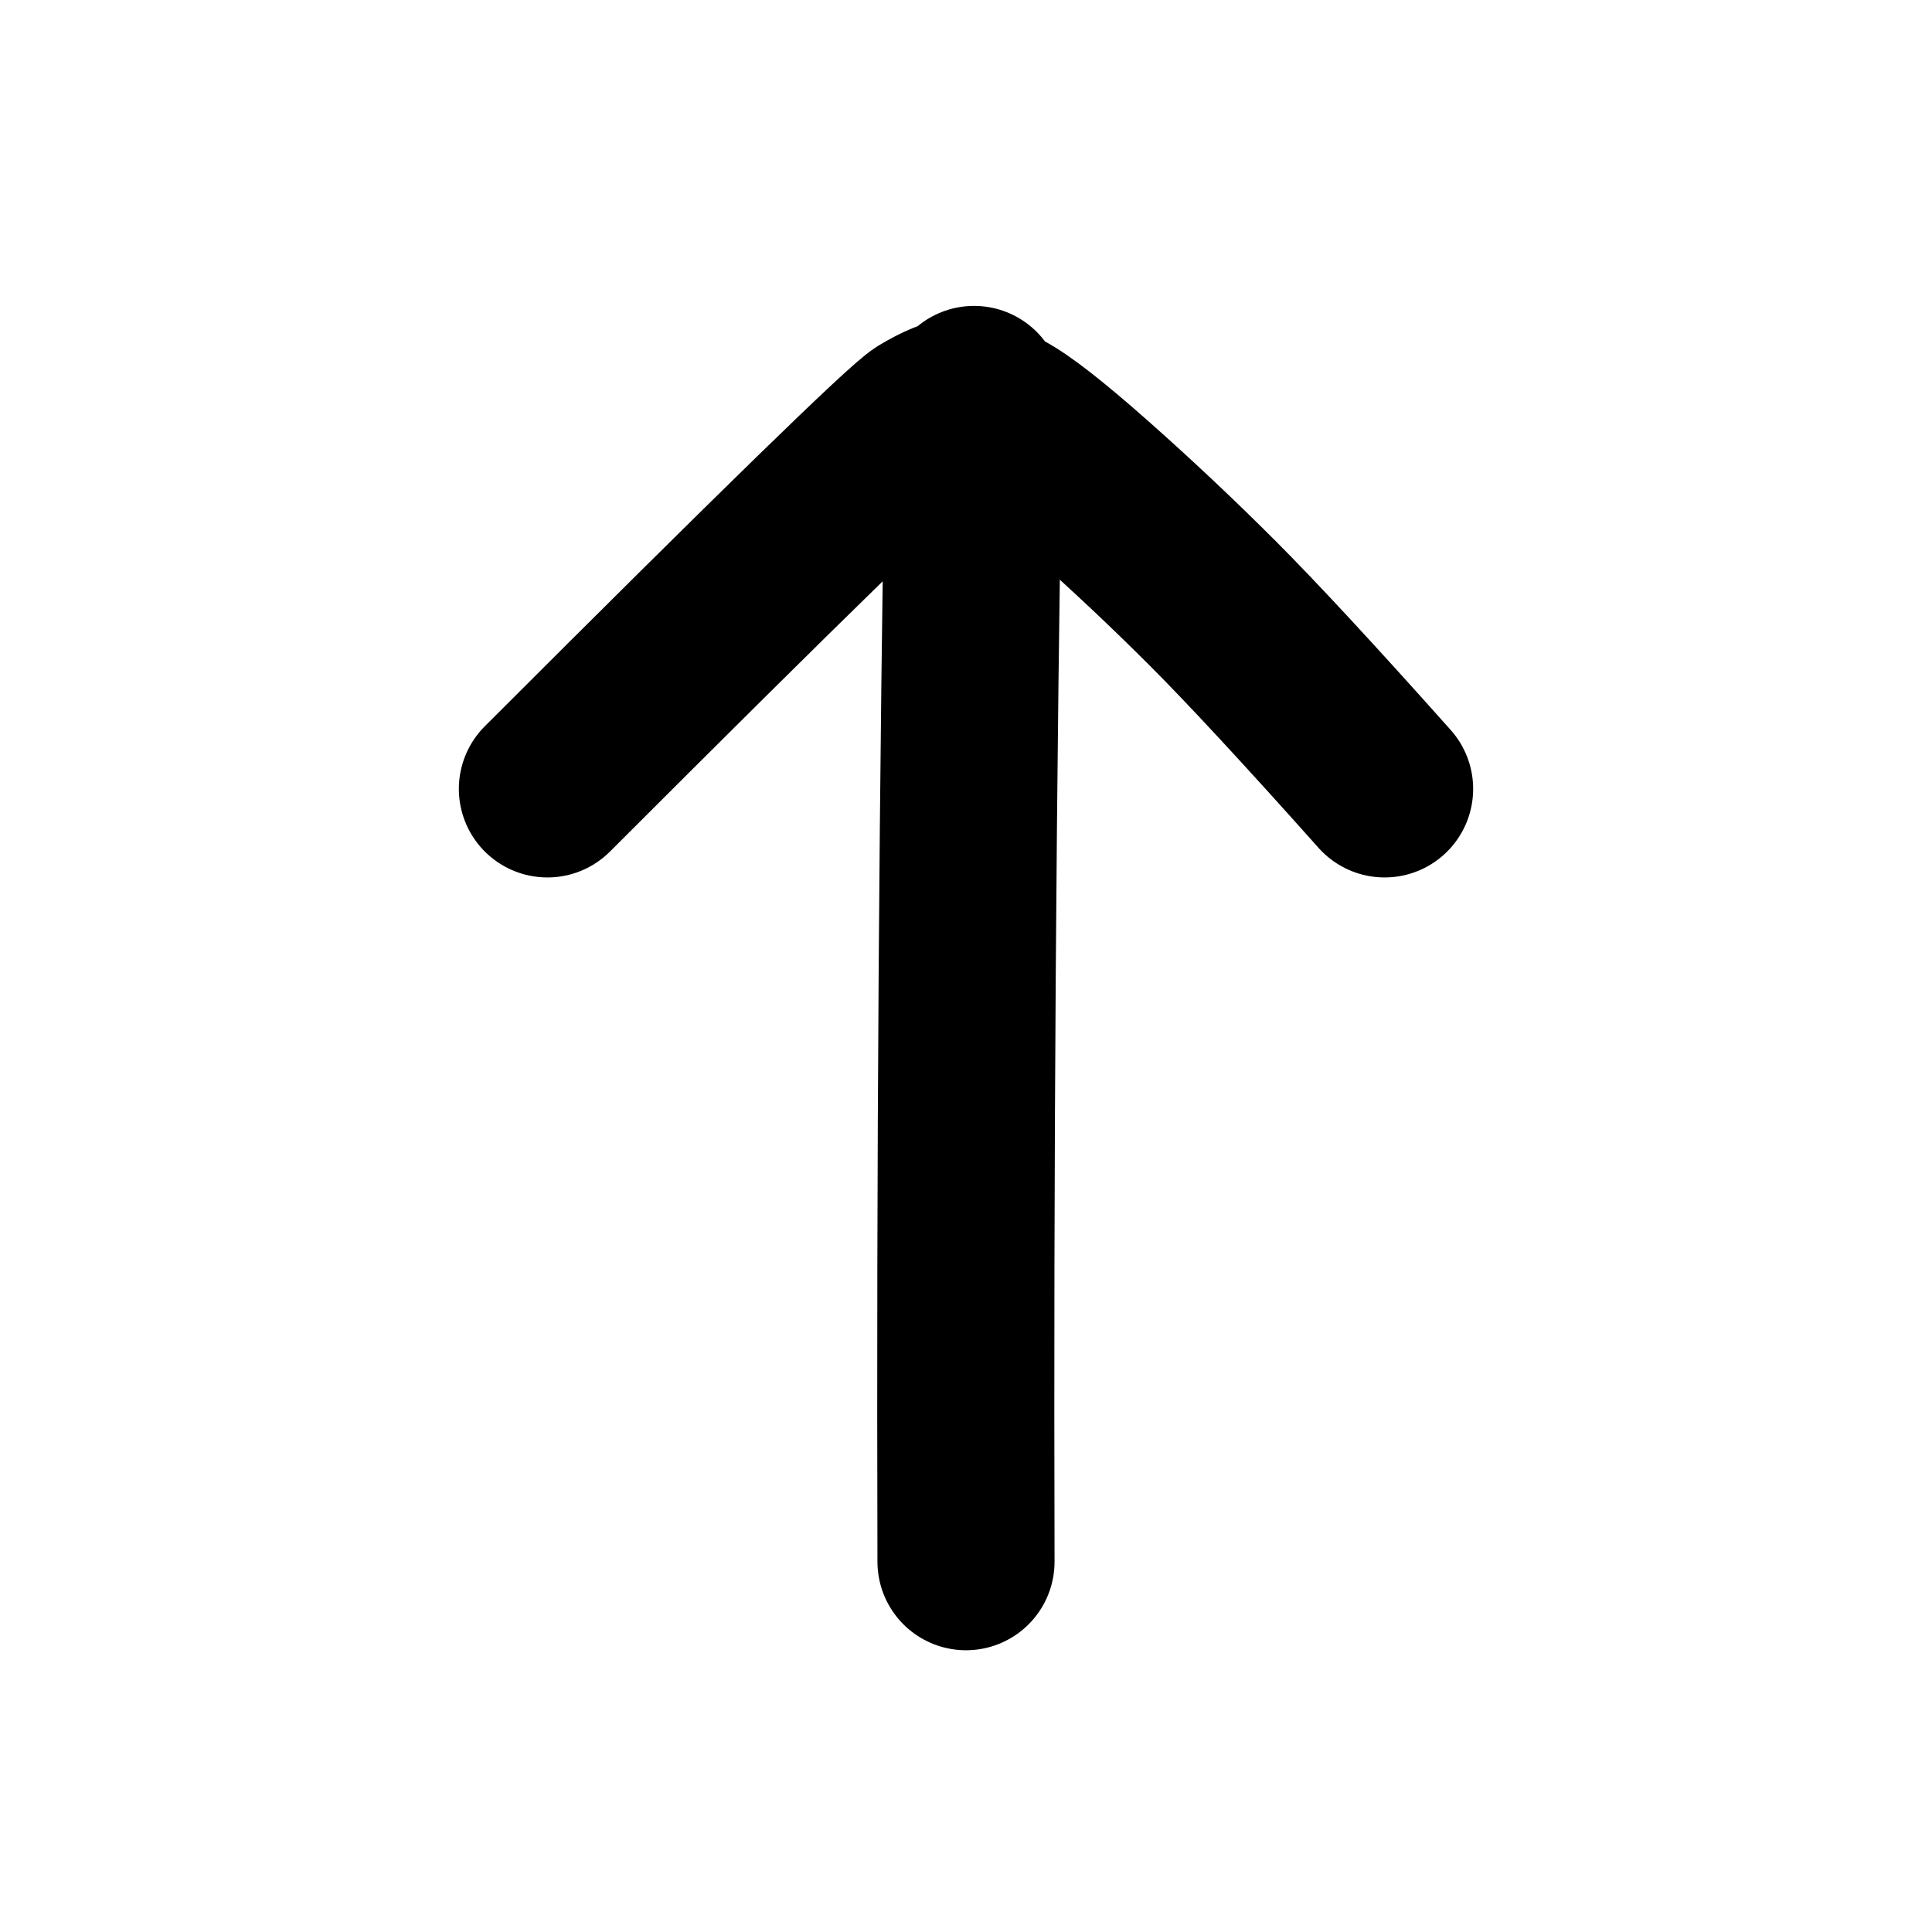
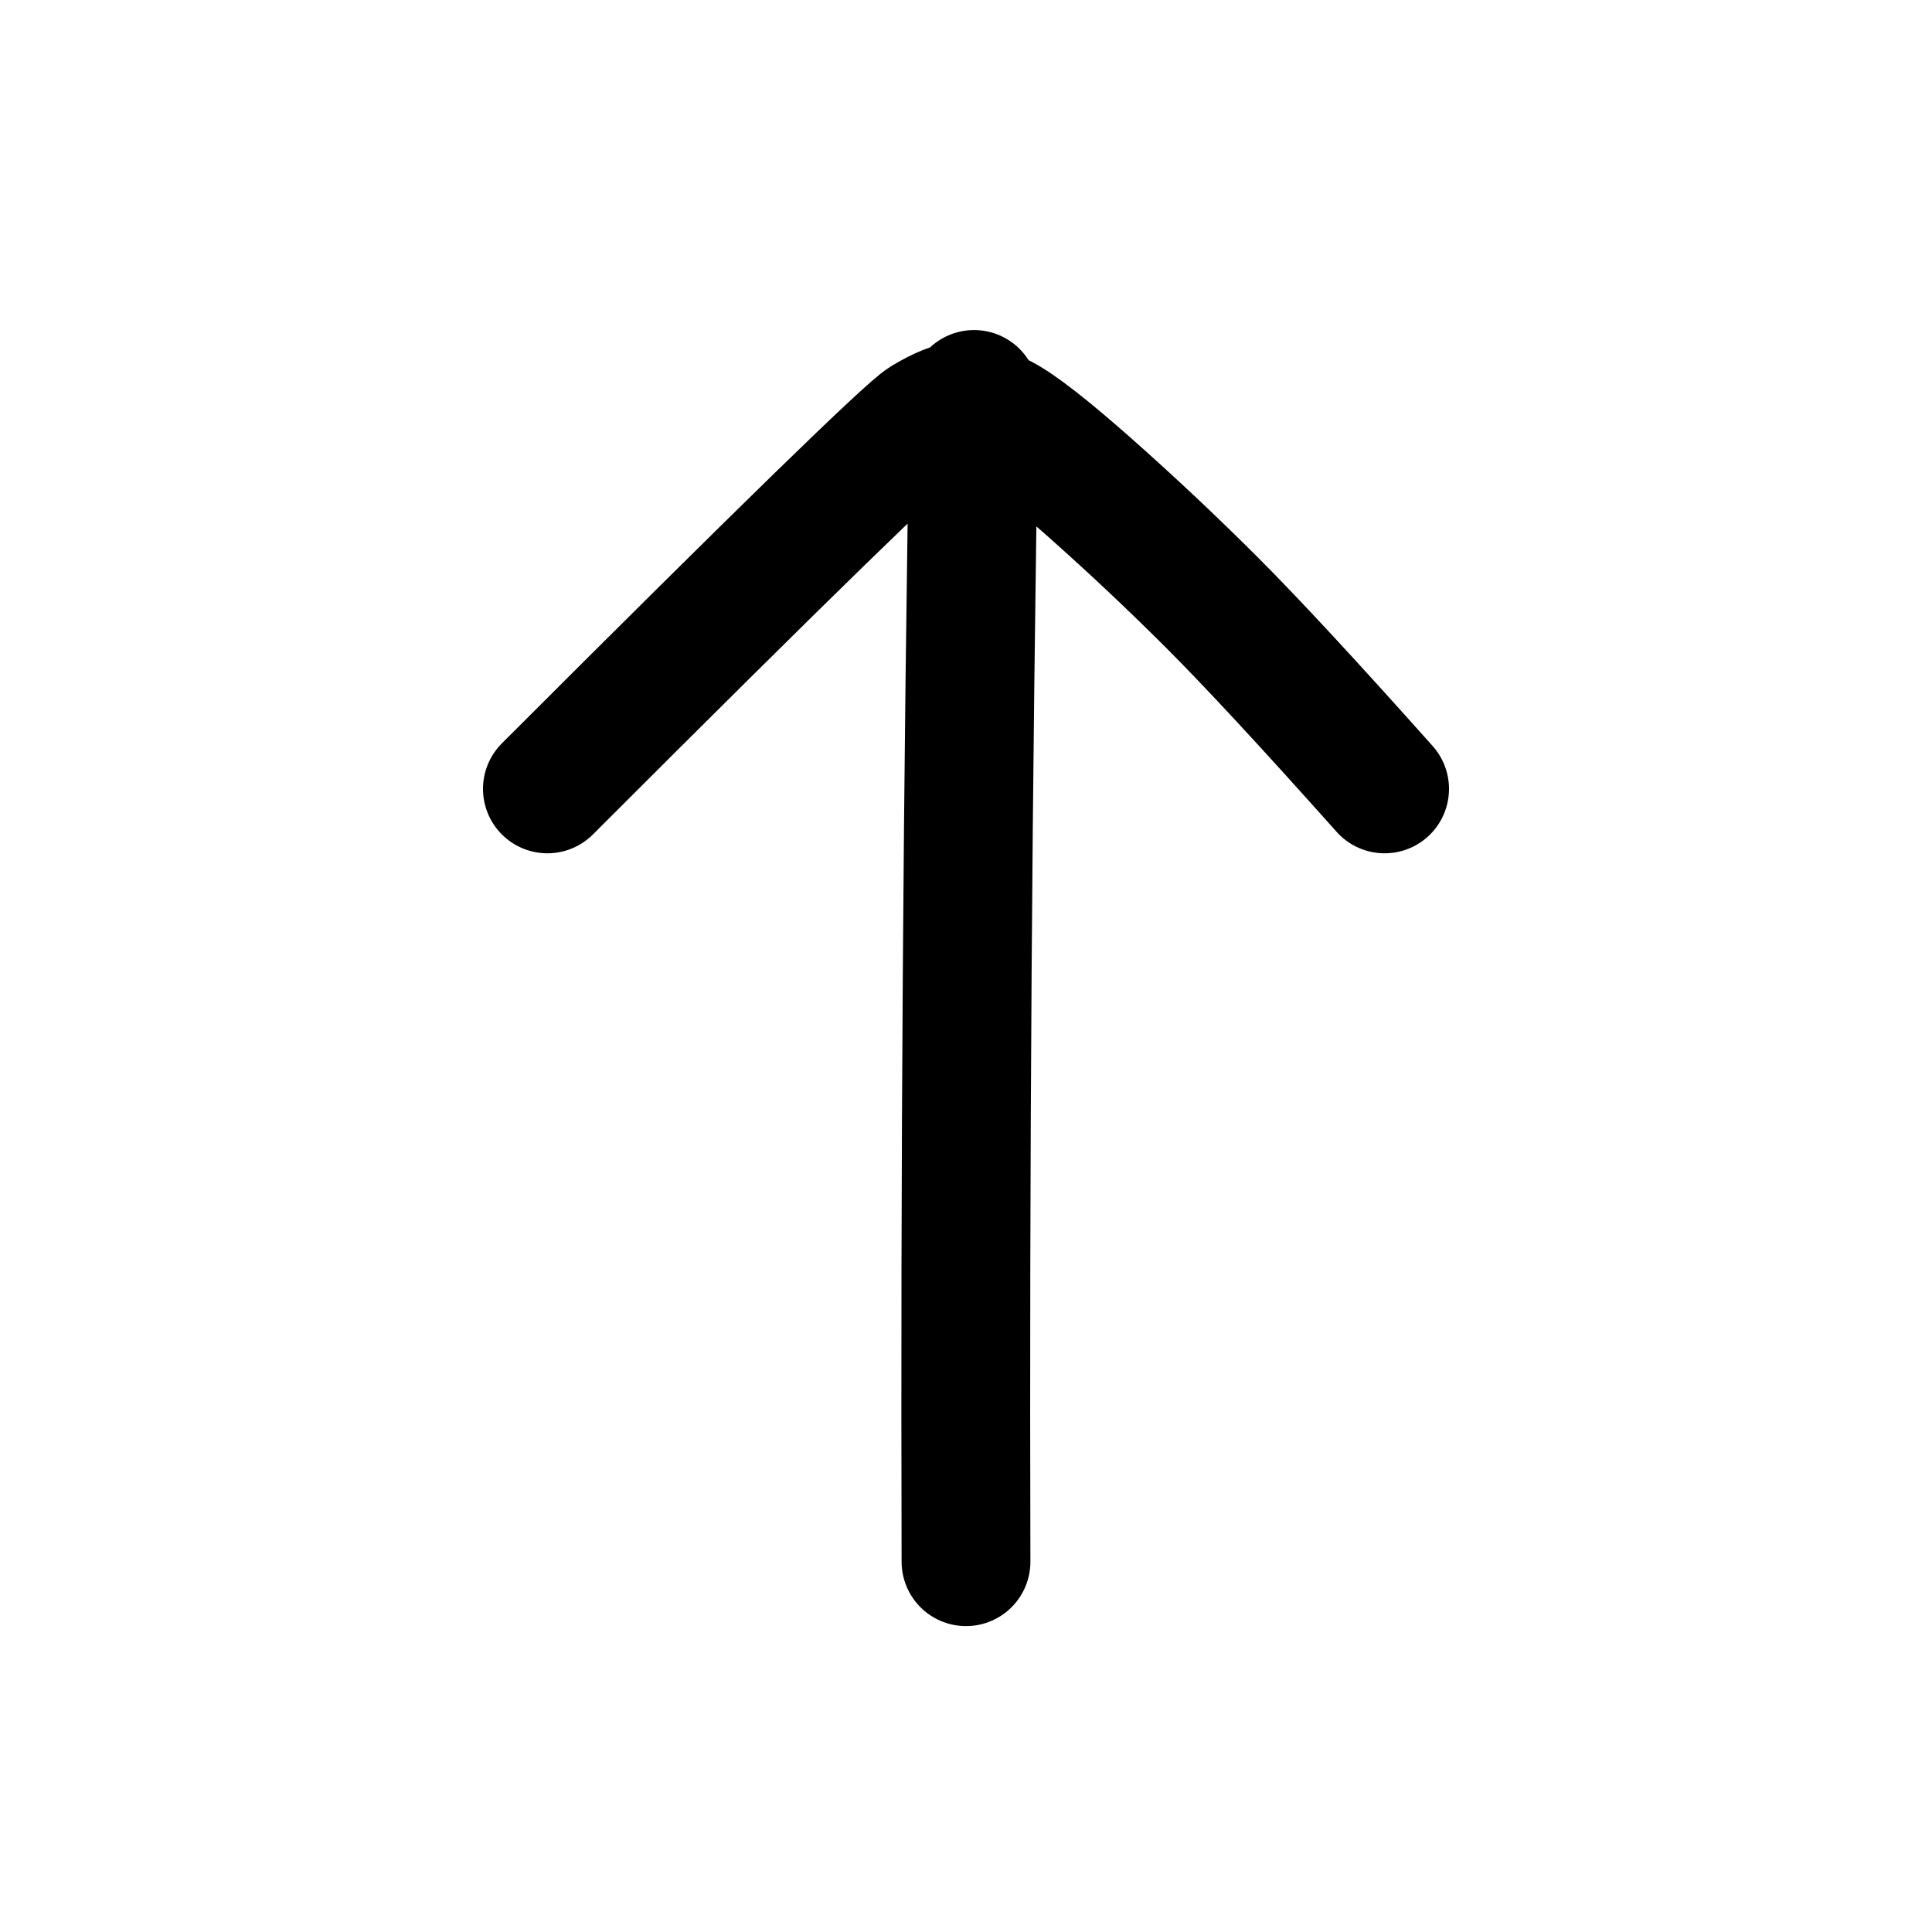
- <svg xmlns="http://www.w3.org/2000/svg" width="24" height="24" viewBox="0 0 24 24" fill="none" stroke="currentColor" stroke-width="2.2" stroke-linecap="round" stroke-linejoin="round">
+ <svg xmlns="http://www.w3.org/2000/svg" width="24" height="24" viewBox="0 0 24 24" fill="none" stroke="currentColor" stroke-width="1.6" stroke-linecap="round" stroke-linejoin="round">
  <path d="M12 19.4Q11.98 12.05 12.1 4.9M17.2 9.8Q15.8 8.23 15.06 7.49Q14.32 6.75 13.53 6.05Q12.75 5.36 12.44 5.2Q12.13 5.04 11.96 5.04Q11.79 5.05 11.49 5.23Q11.19 5.41 6.8 9.8" />
</svg>
